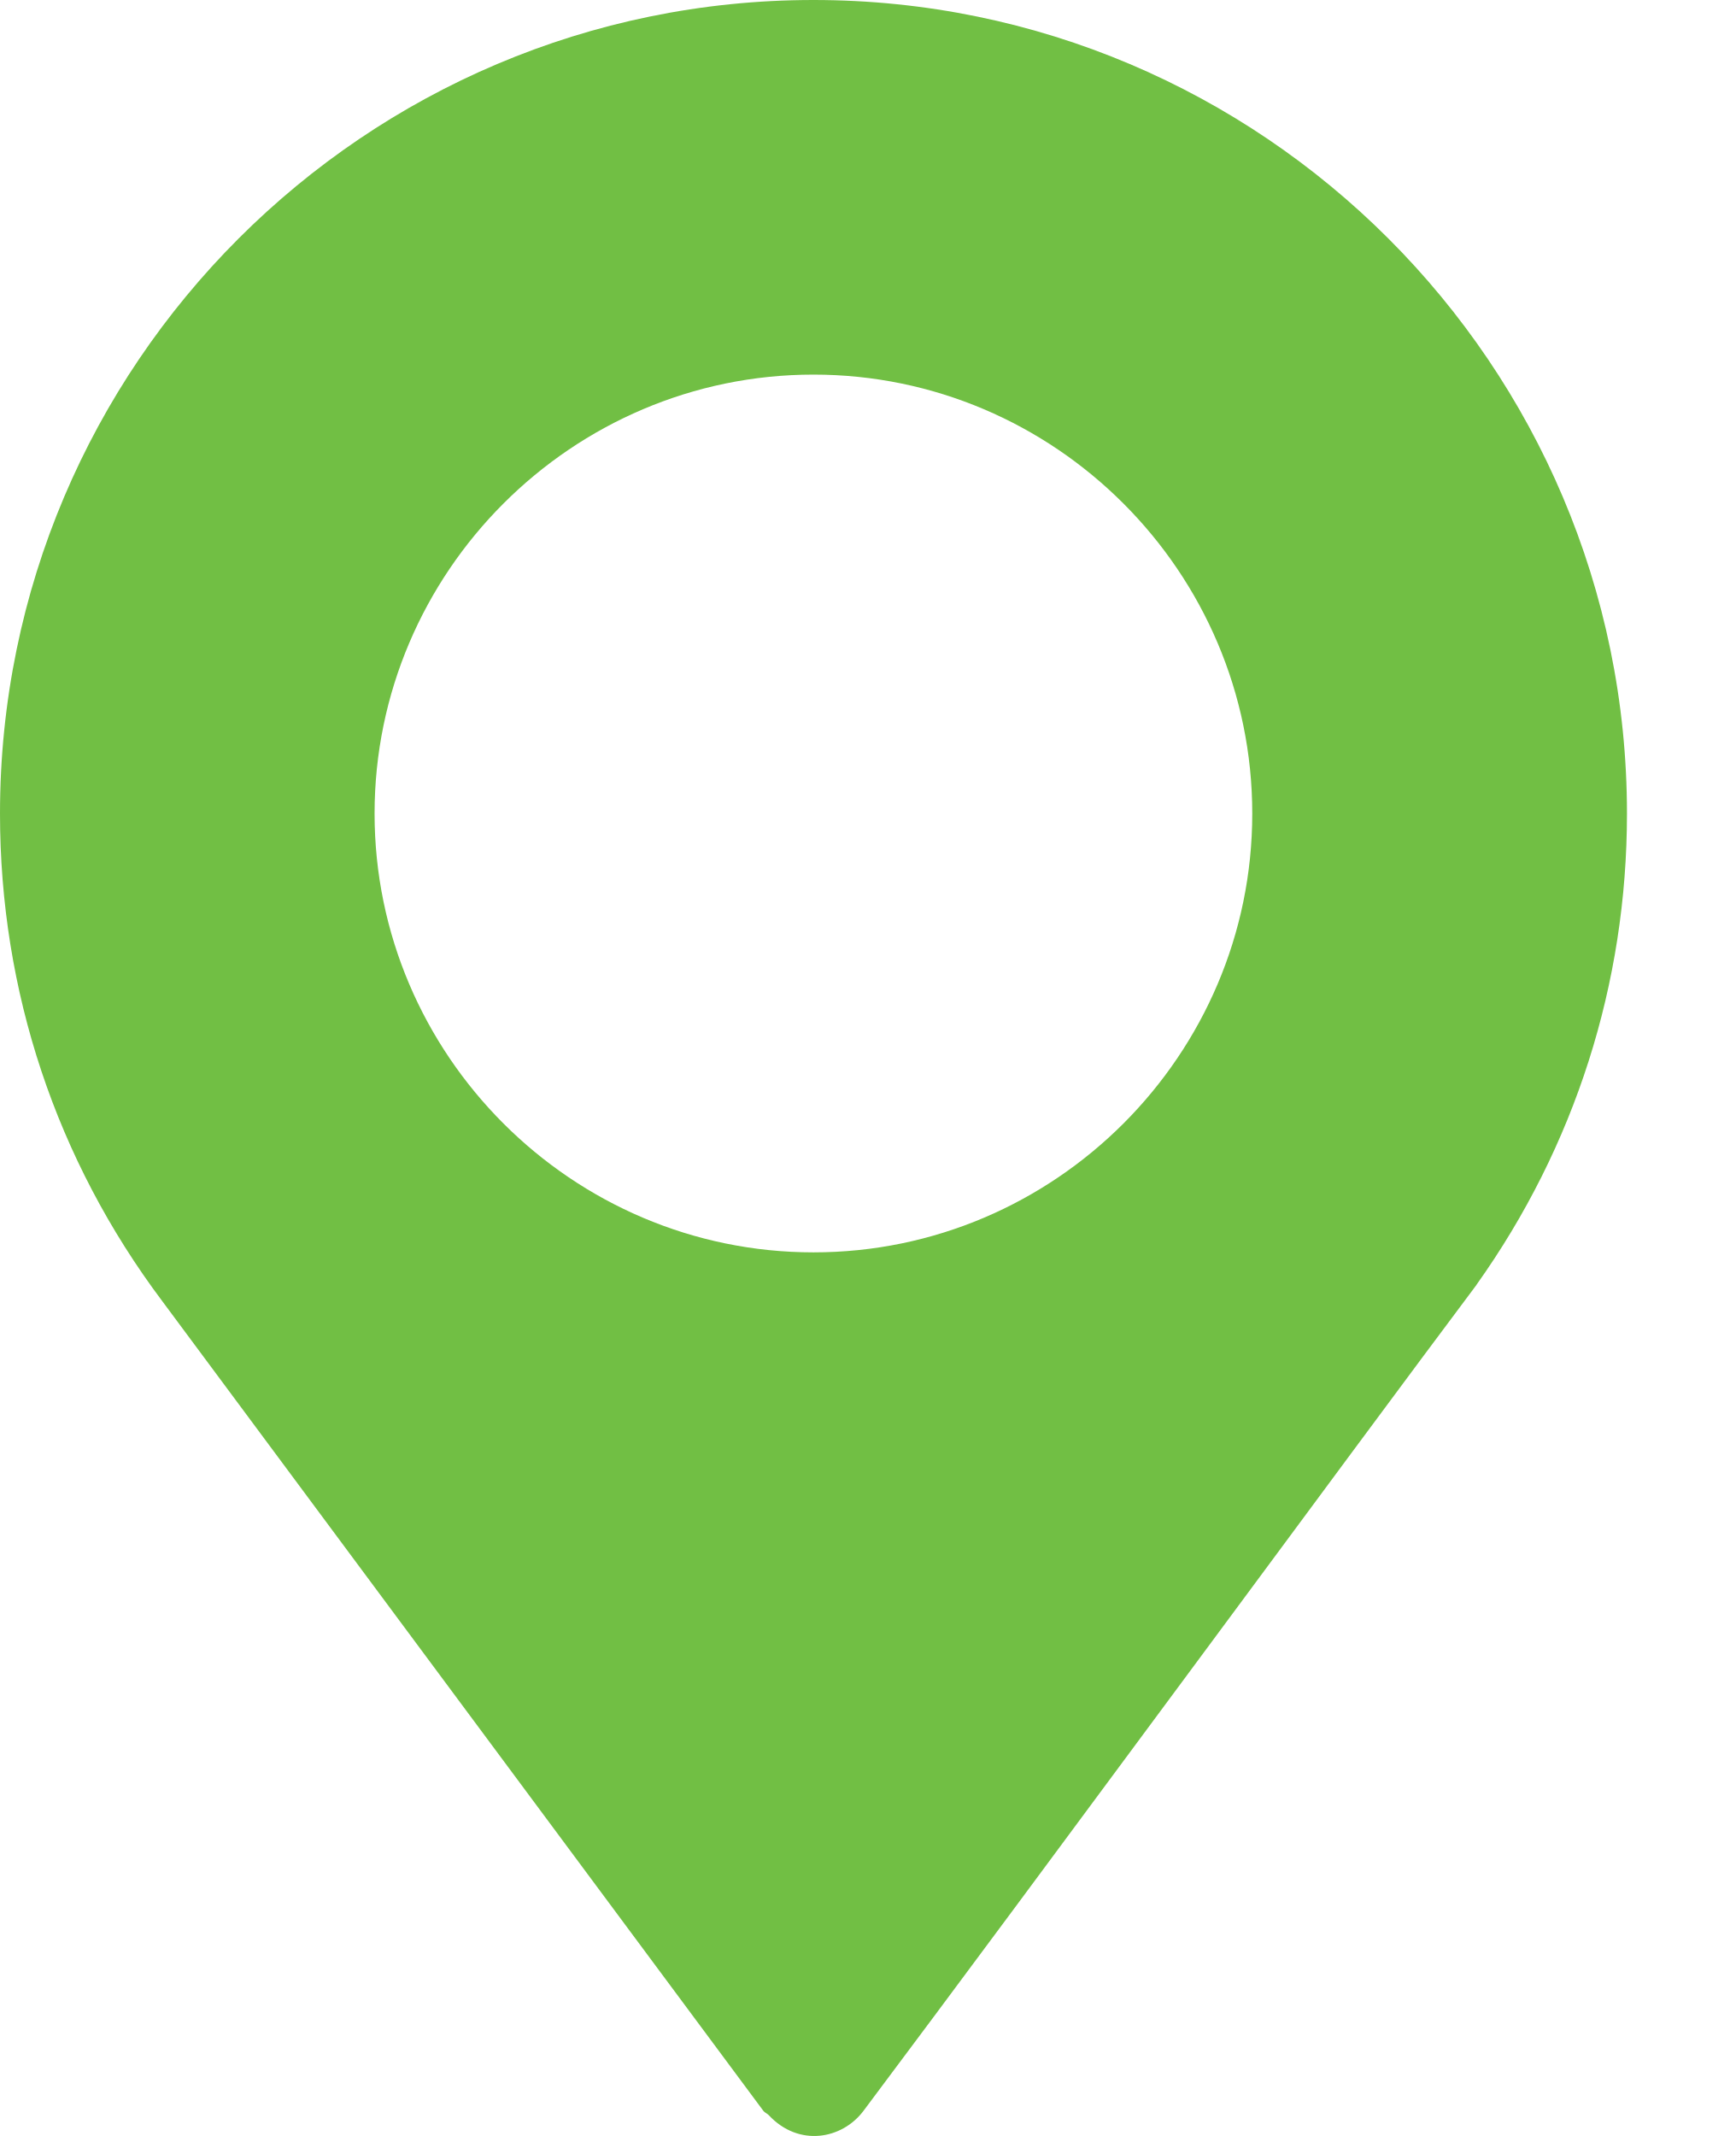
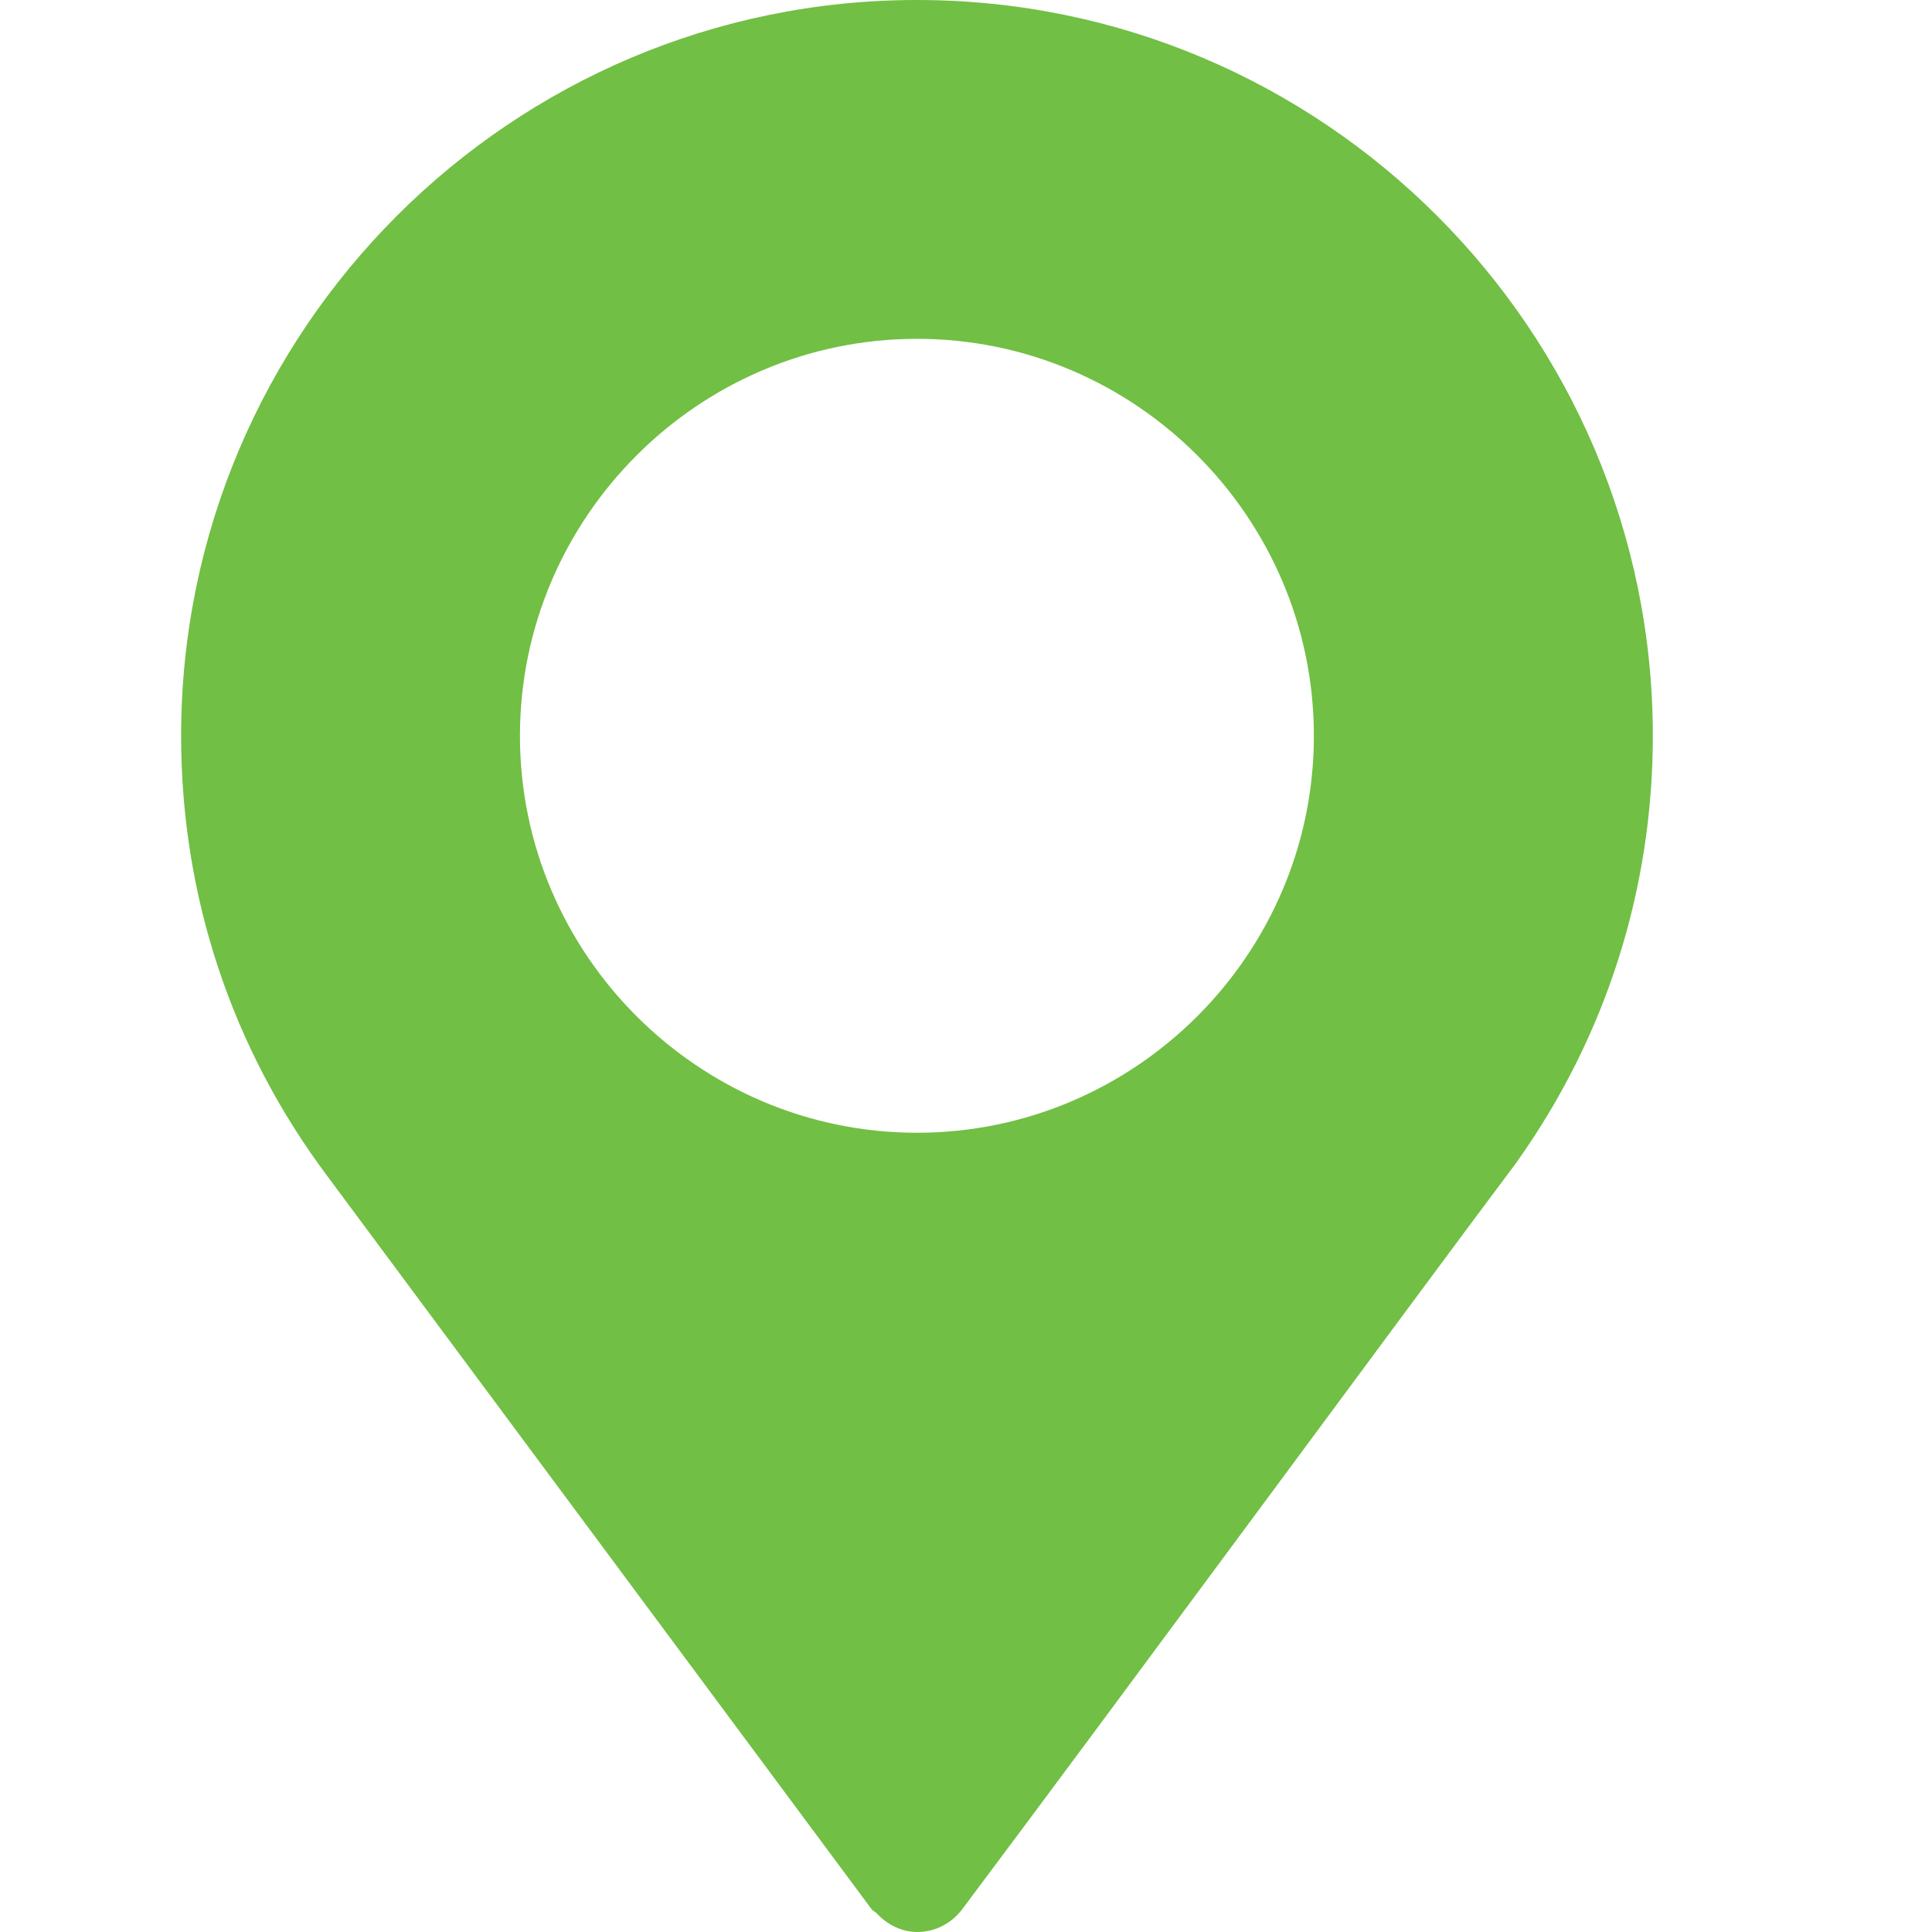
- <svg xmlns="http://www.w3.org/2000/svg" width="13" height="16" viewBox="0 0 13 16" fill="none">
+ <svg xmlns="http://www.w3.org/2000/svg" width="20" height="20" viewBox="0 0 13 16" fill="none">
  <path d="M6.094 0C2.734 0 0 2.734 0 6.094C0 7.423 0.42 8.687 1.216 9.747L5.718 15.811C5.729 15.826 5.747 15.831 5.759 15.844C5.984 16.085 6.309 16.025 6.469 15.811C7.766 14.081 10.142 10.85 11.056 9.631L11.057 9.63L11.062 9.622C11.798 8.588 12.188 7.368 12.188 6.094C12.188 2.734 9.454 0 6.094 0ZM6.094 9.381C4.285 9.381 2.806 7.903 2.806 6.094C2.806 4.285 4.285 2.806 6.094 2.806C7.903 2.806 9.381 4.285 9.381 6.094C9.381 7.903 7.903 9.381 6.094 9.381Z" fill="#71BF44" />
</svg>
